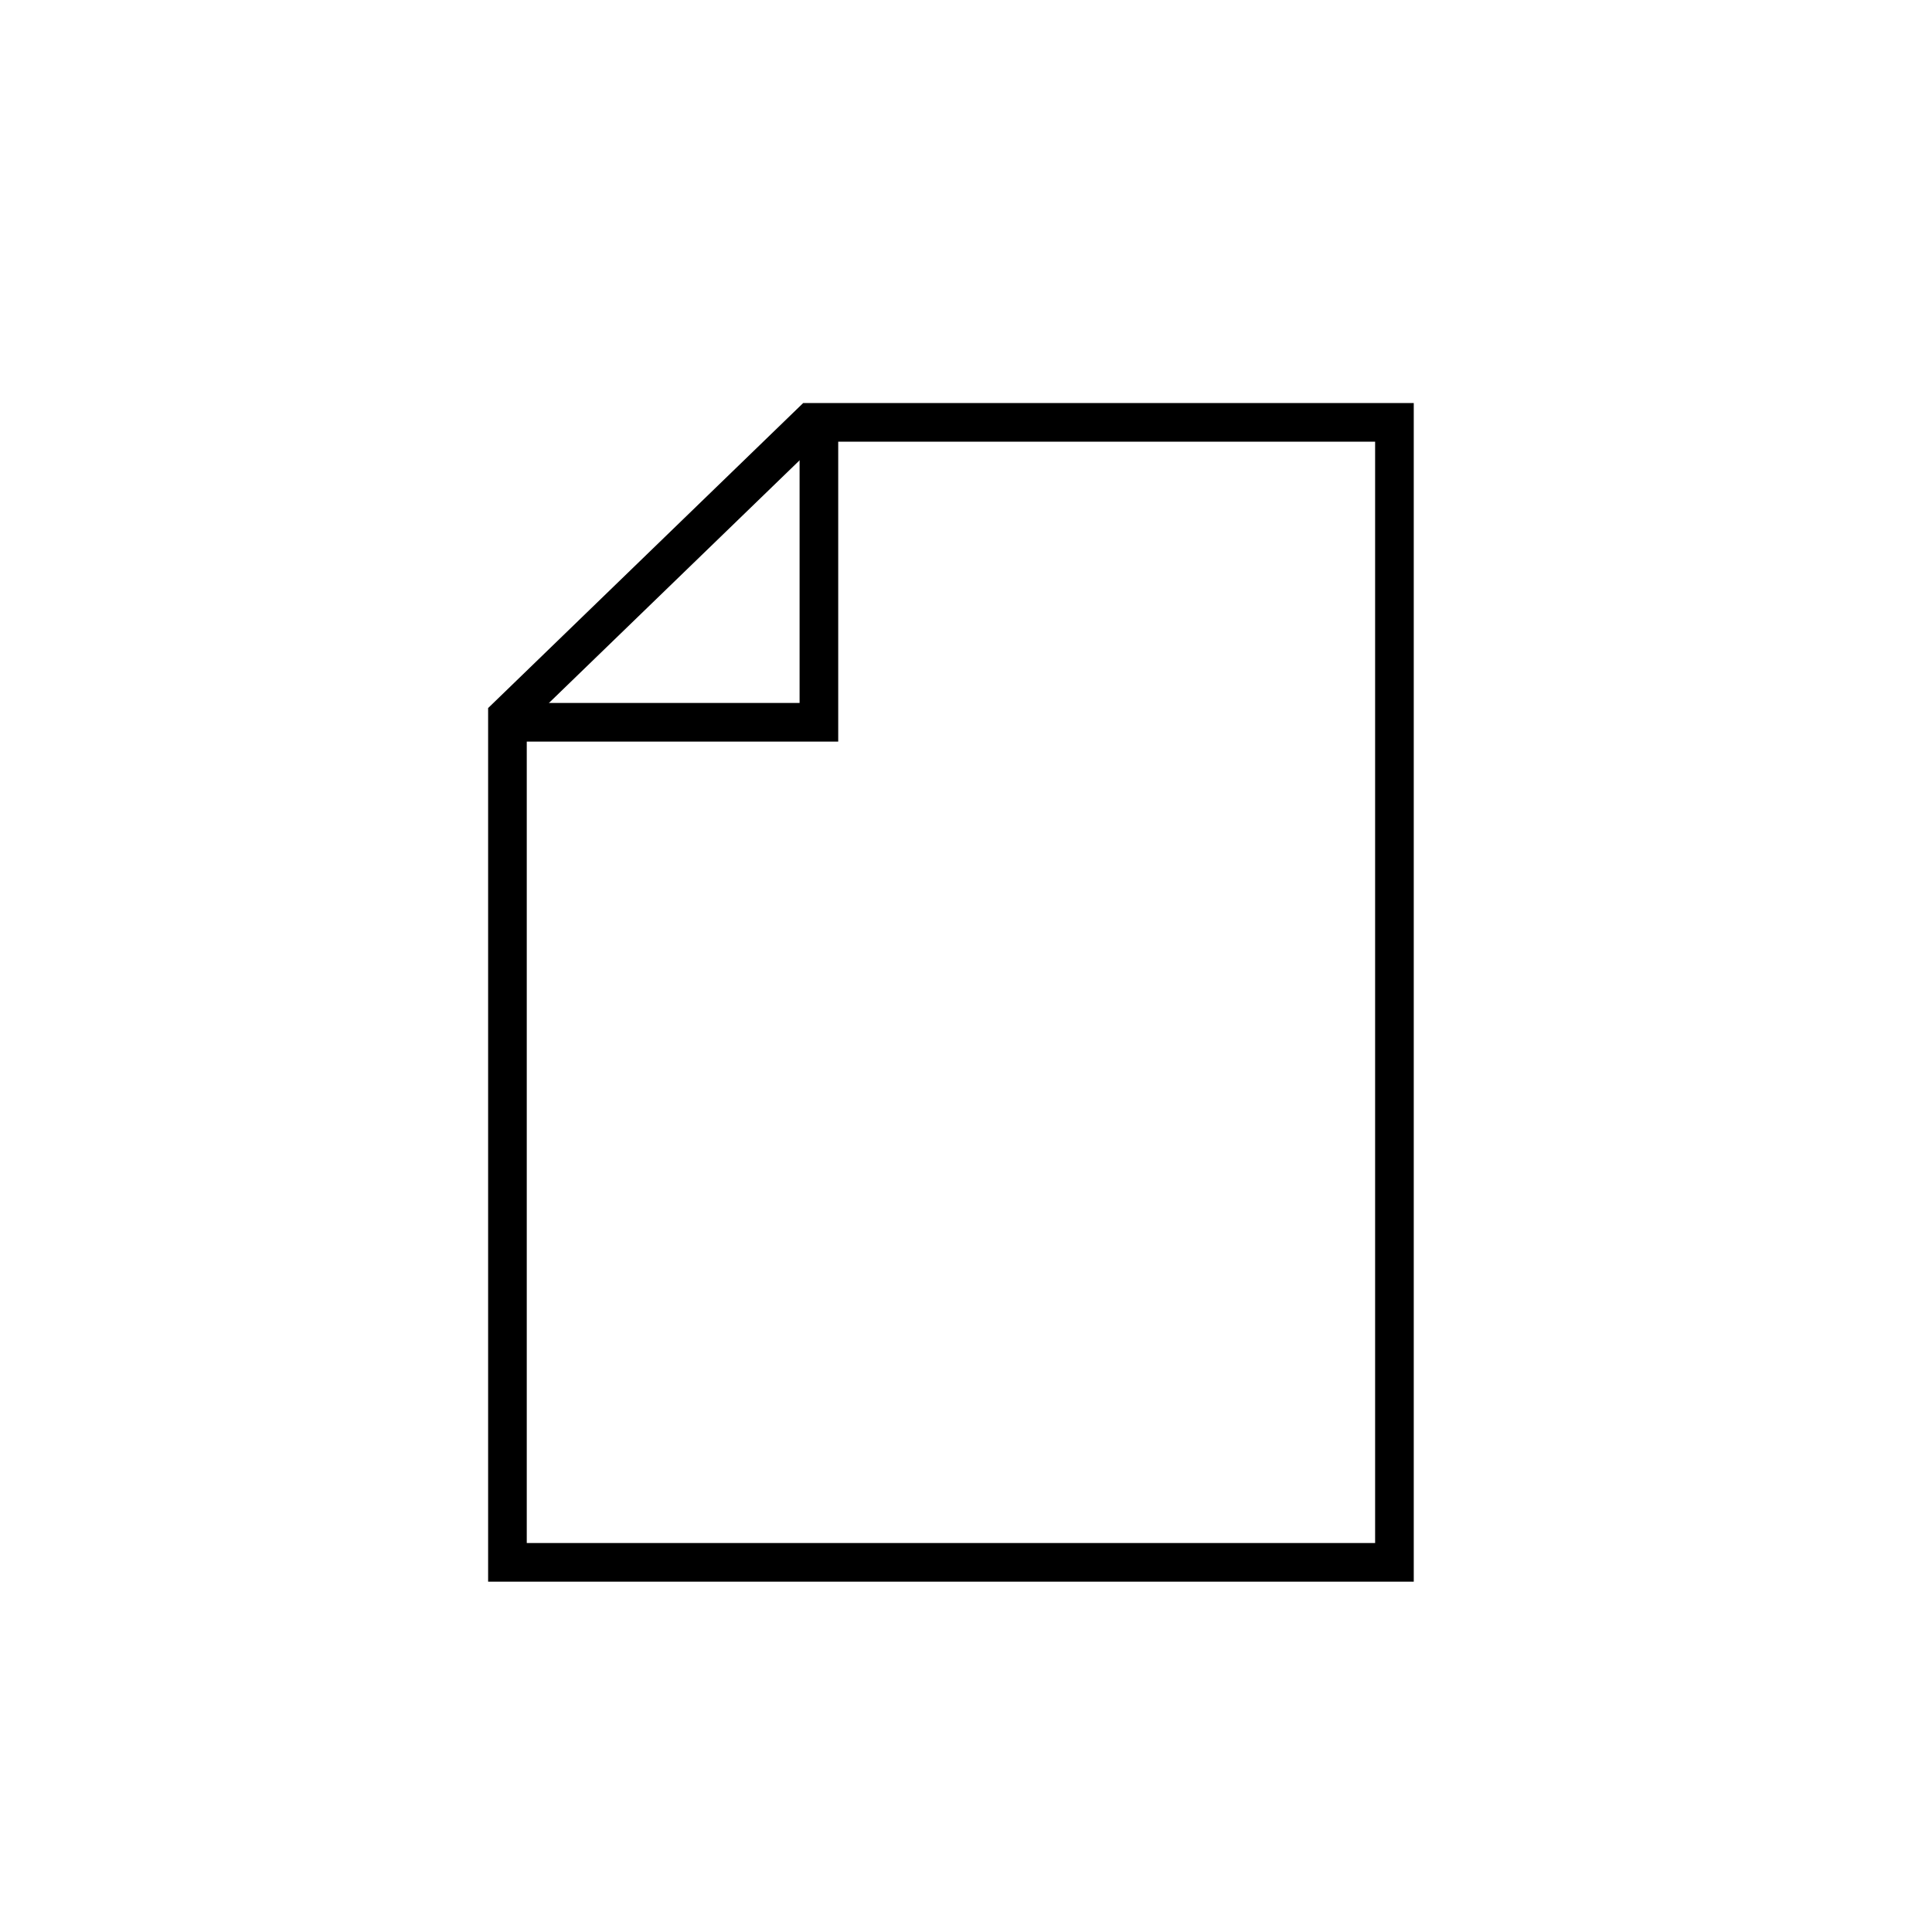
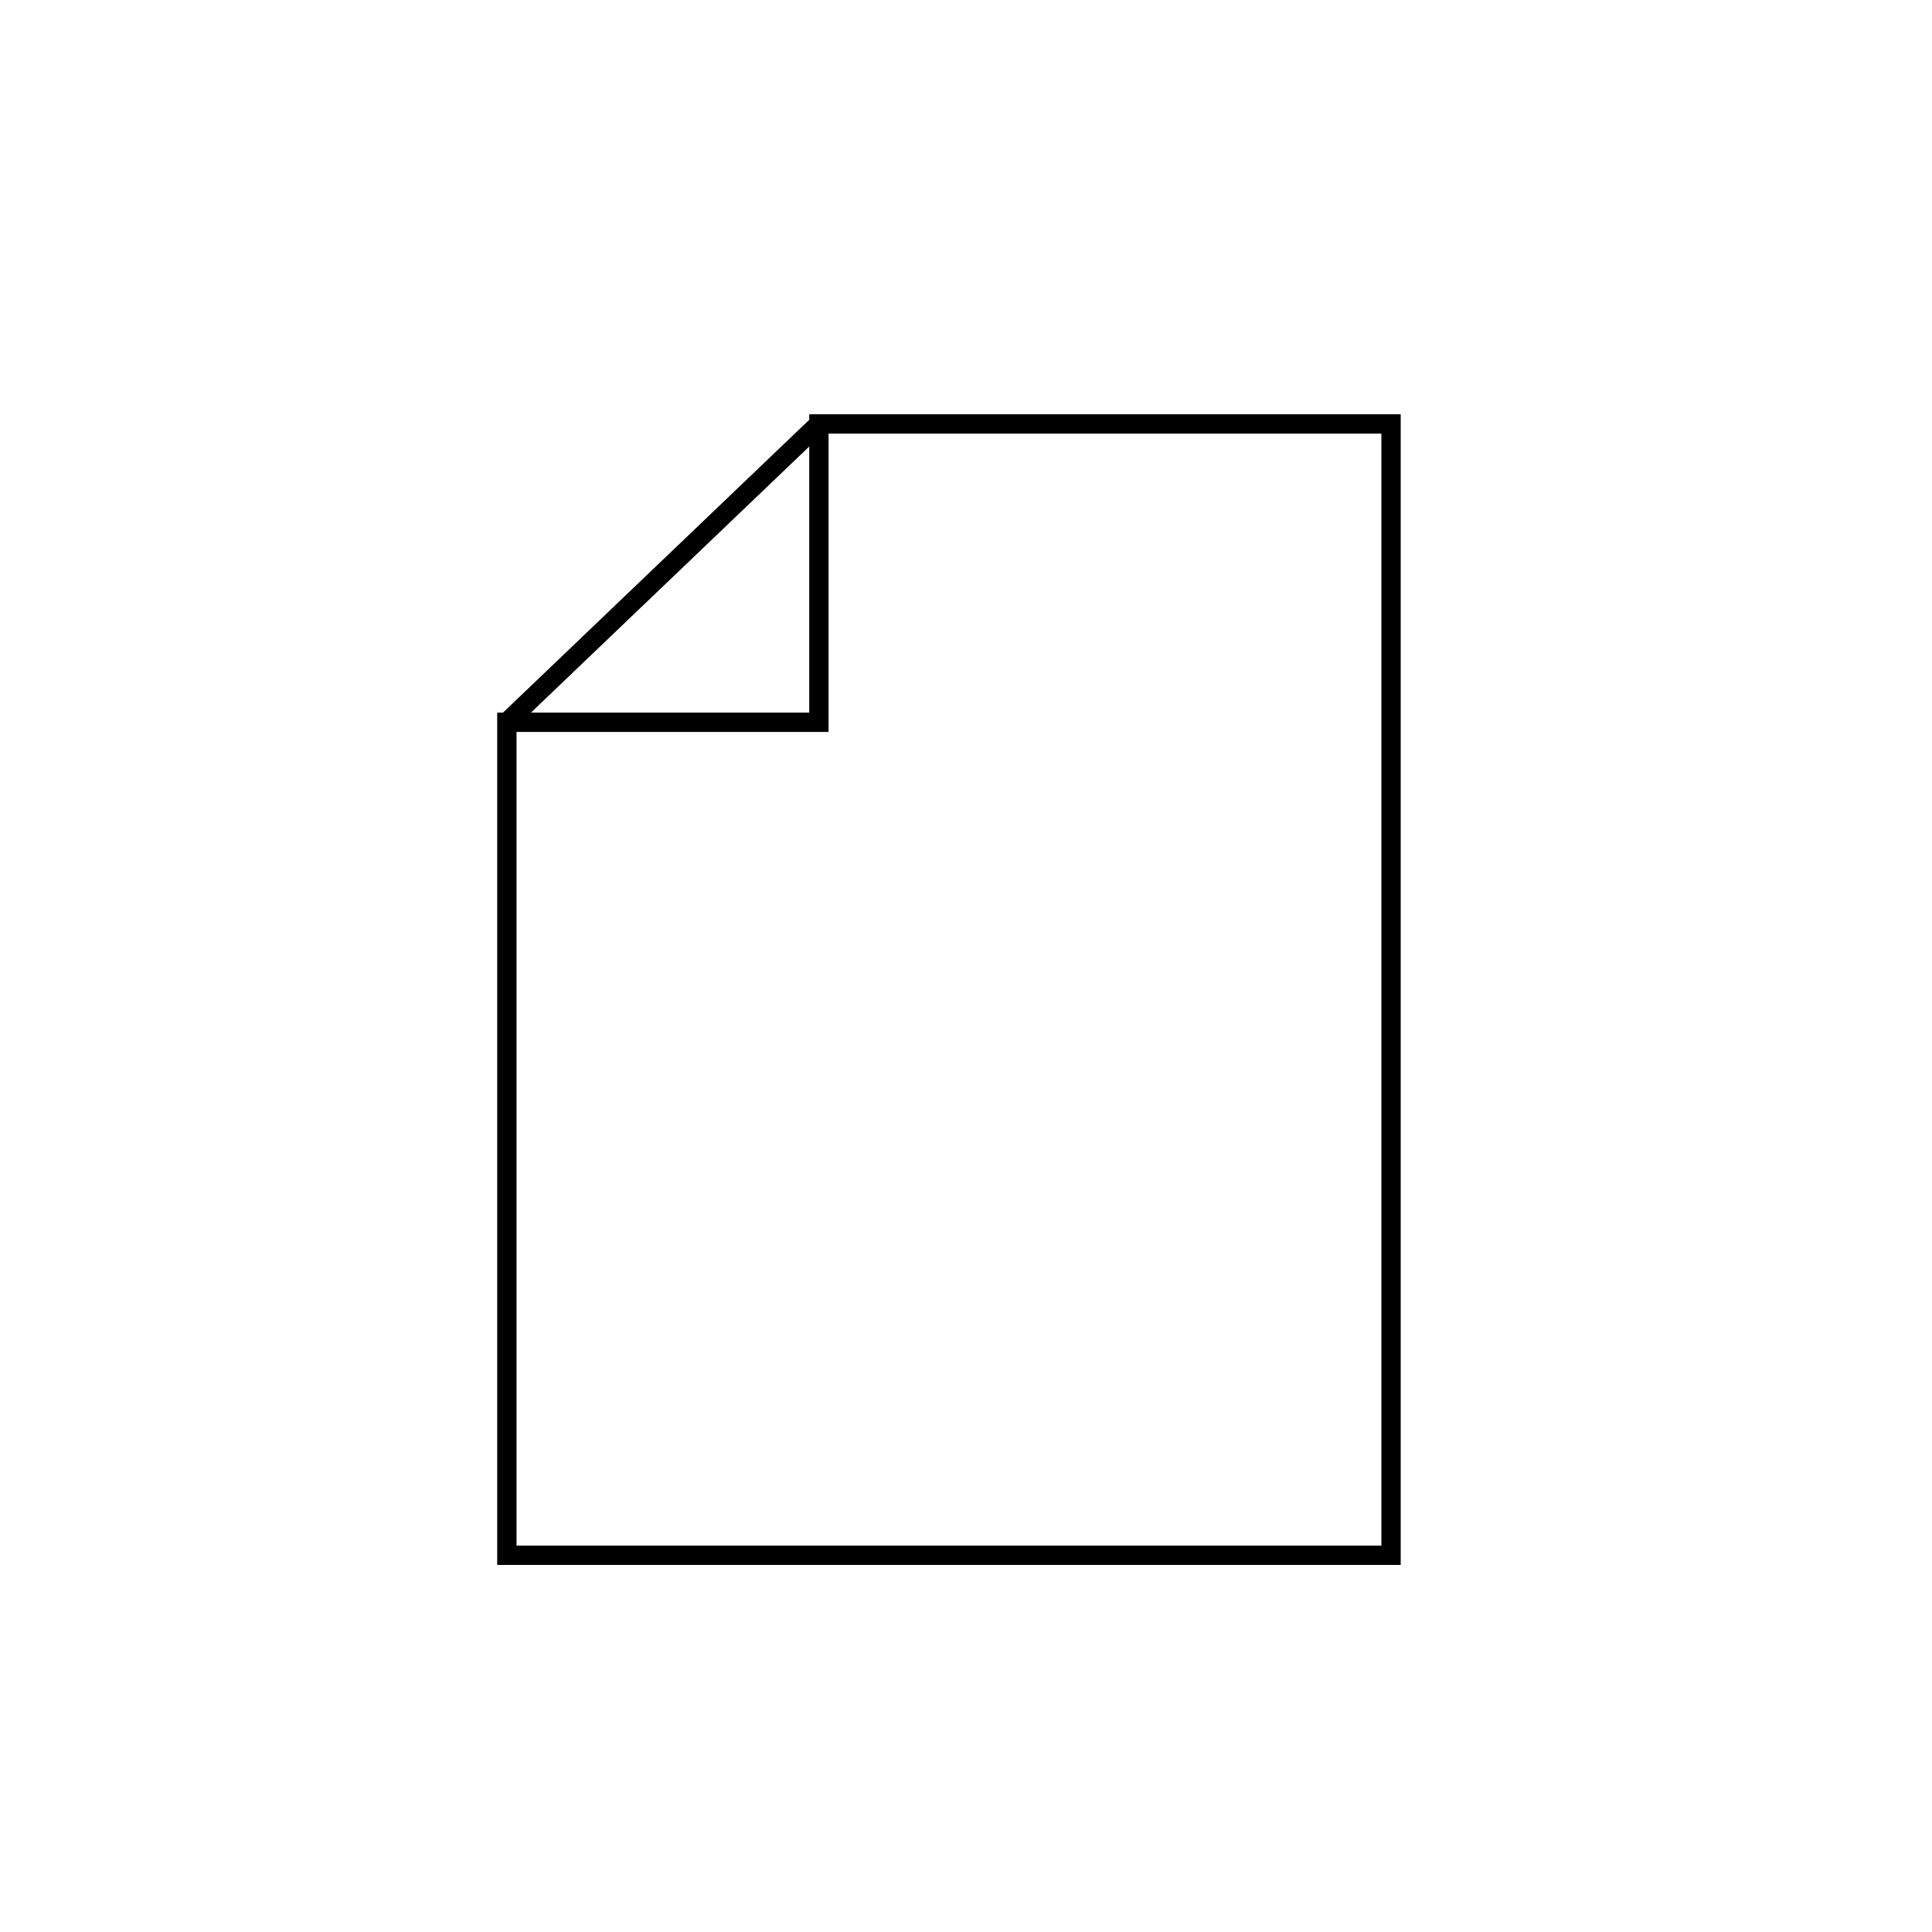
<svg xmlns="http://www.w3.org/2000/svg" xmlns:xlink="http://www.w3.org/1999/xlink" version="1.1" id="Layer_1" x="0px" y="0px" width="100px" height="100px" viewBox="0 0 100 100" enable-background="new 0 0 100 100" xml:space="preserve">
  <g>
    <g>
      <g>
-         <defs>
-           <rect id="SVGID_1_" x="-1067.503" y="-648.579" width="2234.261" height="1396.413" />
-         </defs>
-         <clipPath id="SVGID_2_">
-           <use xlink:href="#SVGID_1_" overflow="visible" />
-         </clipPath>
-         <path clip-path="url(#SVGID_2_)" fill="#010101" d="M-922.161,608.4c-13.378-3.272-22.194-12.165-22.194-22.125     c0-12.92,15.352-23.434,33.598-23.434v2.436c-17.029,0-31.164,9.42-31.164,20.998c0,8.817,8.156,16.759,20.424,19.761     L-922.161,608.4z" />
-       </g>
-     </g>
-     <g>
-       <g>
-         <defs>
-           <rect id="SVGID_3_" x="-1067.503" y="-648.579" width="2234.261" height="1396.413" />
-         </defs>
-         <clipPath id="SVGID_4_">
-           <use xlink:href="#SVGID_3_" overflow="visible" />
-         </clipPath>
-         <path clip-path="url(#SVGID_4_)" fill="#010101" d="M-933.162,617.134c3.895-4.518,9.262-7.657,14.766-9.856     c-4.456-3.936-8.184-8.849-10.437-14.361l-2.988-0.536c2.278,5.362,5.309,10.208,9.405,14.179     c-5.23,2.354-9.904,5.87-13.784,10.033L-933.162,617.134z" />
-       </g>
-     </g>
-     <g>
-       <g>
-         <defs>
-           <rect id="SVGID_5_" x="-1067.503" y="-648.579" width="2234.261" height="1396.413" />
-         </defs>
-         <clipPath id="SVGID_6_">
-           <use xlink:href="#SVGID_5_" overflow="visible" />
-         </clipPath>
-         <path clip-path="url(#SVGID_6_)" fill="#010101" d="M-914.705,580.091c13.377,3.272,21.964,12.166,21.964,22.126     c0,12.919-15.584,23.433-33.83,23.433v-2.436c17.03,0,31.397-9.42,31.397-20.997c0-8.82-8.042-16.76-20.312-19.762     L-914.705,580.091z" />
-       </g>
-     </g>
-     <g>
-       <g>
-         <defs>
-           <rect id="SVGID_7_" x="-1067.503" y="-648.579" width="2234.261" height="1396.413" />
-         </defs>
-         <clipPath id="SVGID_8_">
-           <use xlink:href="#SVGID_7_" overflow="visible" />
-         </clipPath>
-         <path clip-path="url(#SVGID_8_)" fill="#010101" d="M-903.705,571.358c-3.894,4.517-9.262,7.654-14.765,9.855     c4.456,3.937,8.183,8.847,10.437,14.361l2.987,0.537c-2.277-5.363-5.306-10.209-9.404-14.182     c5.229-2.354,9.904-5.87,13.784-10.031L-903.705,571.358z" />
-       </g>
-     </g>
-   </g>
-   <g>
-     <g>
-       <g>
-         <defs>
-           <rect id="SVGID_9_" x="-1065.758" y="-646.834" width="2234.262" height="1396.414" />
-         </defs>
-         <clipPath id="SVGID_10_">
-           <use xlink:href="#SVGID_9_" overflow="visible" />
-         </clipPath>
-         <path clip-path="url(#SVGID_10_)" fill="#010101" d="M-920.416,610.146c-13.378-3.273-22.194-12.166-22.194-22.128     c0-12.919,15.353-23.432,33.599-23.432v2.437c-17.03,0-31.165,9.419-31.165,20.995c0,8.819,8.156,16.762,20.424,19.764     L-920.416,610.146z" />
-       </g>
-     </g>
-     <g>
-       <g>
-         <defs>
-           <rect id="SVGID_11_" x="-1065.758" y="-646.834" width="2234.262" height="1396.414" />
-         </defs>
-         <clipPath id="SVGID_12_">
-           <use xlink:href="#SVGID_11_" overflow="visible" />
-         </clipPath>
-         <path clip-path="url(#SVGID_12_)" fill="#010101" d="M-931.417,618.879c3.896-4.518,9.263-7.657,14.766-9.855     c-4.456-3.937-8.183-8.849-10.437-14.361l-2.988-0.537c2.278,5.362,5.307,10.209,9.405,14.179     c-5.229,2.354-9.903,5.871-13.784,10.033L-931.417,618.879z" />
-       </g>
-     </g>
-     <g>
-       <g>
-         <defs>
-           <rect id="SVGID_13_" x="-1065.758" y="-646.834" width="2234.262" height="1396.414" />
-         </defs>
-         <clipPath id="SVGID_14_">
-           <use xlink:href="#SVGID_13_" overflow="visible" />
-         </clipPath>
-         <path clip-path="url(#SVGID_14_)" fill="#010101" d="M-912.959,581.836c13.377,3.273,21.964,12.166,21.964,22.126     c0,12.919-15.585,23.432-33.831,23.432v-2.435c17.03,0,31.397-9.419,31.397-20.997c0-8.819-8.041-16.76-20.312-19.762     L-912.959,581.836z" />
-       </g>
-     </g>
-     <g>
-       <g>
-         <defs>
-           <rect id="SVGID_15_" x="-1065.758" y="-646.834" width="2234.262" height="1396.414" />
-         </defs>
-         <clipPath id="SVGID_16_">
-           <use xlink:href="#SVGID_15_" overflow="visible" />
-         </clipPath>
-         <path clip-path="url(#SVGID_16_)" fill="#010101" d="M-901.959,573.104c-3.895,4.52-9.263,7.657-14.766,9.857     c4.457,3.936,8.183,8.848,10.437,14.361l2.988,0.537c-2.277-5.362-5.307-10.209-9.404-14.181     c5.227-2.354,9.903-5.871,13.784-10.032L-901.959,573.104z" />
-       </g>
-     </g>
-   </g>
-   <g>
-     <g>
-       <g>
-         <defs>
-           <rect id="SVGID_17_" x="-1211.503" y="-648.579" width="2234.261" height="1396.413" />
-         </defs>
-         <clipPath id="SVGID_18_">
-           <use xlink:href="#SVGID_17_" overflow="visible" />
-         </clipPath>
-         <path clip-path="url(#SVGID_18_)" fill="#010101" d="M-1066.161,608.4c-13.378-3.272-22.194-12.165-22.194-22.125     c0-12.92,15.352-23.434,33.598-23.434v2.436c-17.029,0-31.164,9.42-31.164,20.998c0,8.817,8.156,16.759,20.424,19.761     L-1066.161,608.4z" />
-       </g>
-     </g>
-     <g>
-       <g>
-         <defs>
-           <rect id="SVGID_19_" x="-1211.503" y="-648.579" width="2234.261" height="1396.413" />
-         </defs>
-         <clipPath id="SVGID_20_">
-           <use xlink:href="#SVGID_19_" overflow="visible" />
-         </clipPath>
-         <path clip-path="url(#SVGID_20_)" fill="#010101" d="M-1077.162,617.134c3.895-4.518,9.262-7.657,14.766-9.856     c-4.456-3.936-8.184-8.849-10.437-14.361l-2.988-0.536c2.278,5.362,5.308,10.208,9.405,14.179     c-5.23,2.354-9.904,5.87-13.784,10.033L-1077.162,617.134z" />
-       </g>
-     </g>
-     <g>
-       <g>
-         <defs>
-           <rect id="SVGID_21_" x="-1211.503" y="-648.579" width="2234.261" height="1396.413" />
-         </defs>
-         <clipPath id="SVGID_22_">
-           <use xlink:href="#SVGID_21_" overflow="visible" />
-         </clipPath>
-         <path clip-path="url(#SVGID_22_)" fill="#010101" d="M-1058.705,580.091c13.377,3.272,21.964,12.166,21.964,22.126     c0,12.919-15.584,23.433-33.83,23.433v-2.436c17.03,0,31.397-9.42,31.397-20.997c0-8.82-8.042-16.76-20.311-19.762     L-1058.705,580.091z" />
-       </g>
-     </g>
-     <g>
-       <g>
-         <defs>
-           <rect id="SVGID_23_" x="-1211.503" y="-648.579" width="2234.261" height="1396.413" />
-         </defs>
-         <clipPath id="SVGID_24_">
-           <use xlink:href="#SVGID_23_" overflow="visible" />
-         </clipPath>
-         <path clip-path="url(#SVGID_24_)" fill="#010101" d="M-1047.705,571.358c-3.894,4.517-9.262,7.654-14.765,9.855     c4.456,3.937,8.183,8.847,10.437,14.361l2.987,0.537c-2.277-5.363-5.306-10.209-9.404-14.182     c5.229-2.354,9.904-5.87,13.784-10.031L-1047.705,571.358z" />
-       </g>
-     </g>
-   </g>
-   <g>
-     <g>
-       <g>
-         <defs>
-           <rect id="SVGID_25_" x="-1209.758" y="-646.834" width="2234.262" height="1396.414" />
-         </defs>
-         <clipPath id="SVGID_26_">
-           <use xlink:href="#SVGID_25_" overflow="visible" />
-         </clipPath>
-         <path clip-path="url(#SVGID_26_)" fill="#010101" d="M-1064.416,610.146c-13.378-3.273-22.194-12.166-22.194-22.128     c0-12.919,15.353-23.432,33.599-23.432v2.437c-17.03,0-31.165,9.419-31.165,20.995c0,8.819,8.156,16.762,20.424,19.764     L-1064.416,610.146z" />
-       </g>
-     </g>
-     <g>
-       <g>
-         <defs>
-           <rect id="SVGID_27_" x="-1209.758" y="-646.834" width="2234.262" height="1396.414" />
-         </defs>
-         <clipPath id="SVGID_28_">
-           <use xlink:href="#SVGID_27_" overflow="visible" />
-         </clipPath>
-         <path clip-path="url(#SVGID_28_)" fill="#010101" d="M-1075.417,618.879c3.896-4.518,9.263-7.657,14.766-9.855     c-4.456-3.937-8.183-8.849-10.437-14.361l-2.988-0.537c2.278,5.362,5.307,10.209,9.405,14.179     c-5.229,2.354-9.903,5.871-13.784,10.033L-1075.417,618.879z" />
-       </g>
-     </g>
-     <g>
-       <g>
-         <defs>
-           <rect id="SVGID_29_" x="-1209.758" y="-646.834" width="2234.262" height="1396.414" />
-         </defs>
-         <clipPath id="SVGID_30_">
-           <use xlink:href="#SVGID_29_" overflow="visible" />
-         </clipPath>
-         <path clip-path="url(#SVGID_30_)" fill="#010101" d="M-1056.959,581.836c13.377,3.273,21.964,12.166,21.964,22.126     c0,12.919-15.585,23.432-33.831,23.432v-2.435c17.03,0,31.397-9.419,31.397-20.997c0-8.819-8.041-16.76-20.311-19.762     L-1056.959,581.836z" />
-       </g>
-     </g>
-     <g>
-       <g>
-         <defs>
-           <rect id="SVGID_31_" x="-1209.758" y="-646.834" width="2234.262" height="1396.414" />
-         </defs>
-         <clipPath id="SVGID_32_">
-           <use xlink:href="#SVGID_31_" overflow="visible" />
-         </clipPath>
-         <path clip-path="url(#SVGID_32_)" fill="#010101" d="M-1045.959,573.104c-3.895,4.52-9.263,7.657-14.766,9.857     c4.457,3.936,8.183,8.848,10.437,14.361l2.988,0.537c-2.277-5.362-5.307-10.209-9.404-14.181     c5.227-2.354,9.903-5.871,13.784-10.032L-1045.959,573.104z" />
-       </g>
-     </g>
-   </g>
-   <g>
-     <g>
-       <g>
-         <defs>
-           <rect id="SVGID_33_" x="-945.003" y="-648.579" width="2234.261" height="1396.413" />
-         </defs>
-         <clipPath id="SVGID_34_">
-           <use xlink:href="#SVGID_33_" overflow="visible" />
-         </clipPath>
-         <path clip-path="url(#SVGID_34_)" fill="#010101" d="M-799.661,608.4c-13.378-3.272-22.194-12.165-22.194-22.125     c0-12.92,15.352-23.434,33.598-23.434v2.436c-17.029,0-31.164,9.42-31.164,20.998c0,8.817,8.156,16.759,20.424,19.761     L-799.661,608.4z" />
-       </g>
-     </g>
-     <g>
-       <g>
-         <defs>
-           <rect id="SVGID_35_" x="-945.003" y="-648.579" width="2234.261" height="1396.413" />
-         </defs>
-         <clipPath id="SVGID_36_">
-           <use xlink:href="#SVGID_35_" overflow="visible" />
-         </clipPath>
-         <path clip-path="url(#SVGID_36_)" fill="#010101" d="M-810.662,617.134c3.895-4.518,9.262-7.657,14.766-9.856     c-4.456-3.936-8.184-8.849-10.437-14.361l-2.988-0.536c2.278,5.362,5.309,10.208,9.405,14.179     c-5.23,2.354-9.904,5.87-13.784,10.033L-810.662,617.134z" />
-       </g>
-     </g>
-     <g>
-       <g>
-         <defs>
-           <rect id="SVGID_37_" x="-945.003" y="-648.579" width="2234.261" height="1396.413" />
-         </defs>
-         <clipPath id="SVGID_38_">
-           <use xlink:href="#SVGID_37_" overflow="visible" />
-         </clipPath>
-         <path clip-path="url(#SVGID_38_)" fill="#010101" d="M-792.205,580.091c13.377,3.272,21.964,12.166,21.964,22.126     c0,12.919-15.584,23.433-33.83,23.433v-2.436c17.03,0,31.397-9.42,31.397-20.997c0-8.82-8.042-16.76-20.312-19.762     L-792.205,580.091z" />
-       </g>
-     </g>
-     <g>
-       <g>
-         <defs>
-           <rect id="SVGID_39_" x="-945.003" y="-648.579" width="2234.261" height="1396.413" />
-         </defs>
-         <clipPath id="SVGID_40_">
-           <use xlink:href="#SVGID_39_" overflow="visible" />
-         </clipPath>
-         <path clip-path="url(#SVGID_40_)" fill="#010101" d="M-781.205,571.358c-3.894,4.517-9.262,7.654-14.765,9.855     c4.456,3.937,8.183,8.847,10.437,14.361l2.987,0.537c-2.277-5.363-5.306-10.209-9.404-14.182     c5.229-2.354,9.904-5.87,13.784-10.031L-781.205,571.358z" />
-       </g>
-     </g>
-   </g>
-   <g>
-     <g>
-       <g>
-         <defs>
-           <rect id="SVGID_41_" x="-943.258" y="-646.834" width="2234.262" height="1396.414" />
-         </defs>
-         <clipPath id="SVGID_42_">
-           <use xlink:href="#SVGID_41_" overflow="visible" />
-         </clipPath>
-         <path clip-path="url(#SVGID_42_)" fill="#010101" d="M-797.916,610.146c-13.378-3.273-22.194-12.166-22.194-22.128     c0-12.919,15.353-23.432,33.599-23.432v2.437c-17.03,0-31.165,9.419-31.165,20.995c0,8.819,8.156,16.762,20.424,19.764     L-797.916,610.146z" />
-       </g>
-     </g>
-     <g>
-       <g>
-         <defs>
-           <rect id="SVGID_43_" x="-943.258" y="-646.834" width="2234.262" height="1396.414" />
-         </defs>
-         <clipPath id="SVGID_44_">
-           <use xlink:href="#SVGID_43_" overflow="visible" />
-         </clipPath>
-         <path clip-path="url(#SVGID_44_)" fill="#010101" d="M-808.917,618.879c3.896-4.518,9.263-7.657,14.766-9.855     c-4.456-3.937-8.183-8.849-10.437-14.361l-2.988-0.537c2.278,5.362,5.307,10.209,9.405,14.179     c-5.229,2.354-9.903,5.871-13.784,10.033L-808.917,618.879z" />
-       </g>
-     </g>
-     <g>
-       <g>
-         <defs>
-           <rect id="SVGID_45_" x="-943.258" y="-646.834" width="2234.262" height="1396.414" />
-         </defs>
-         <clipPath id="SVGID_46_">
-           <use xlink:href="#SVGID_45_" overflow="visible" />
-         </clipPath>
-         <path clip-path="url(#SVGID_46_)" fill="#010101" d="M-790.459,581.836c13.377,3.273,21.964,12.166,21.964,22.126     c0,12.919-15.585,23.432-33.831,23.432v-2.435c17.03,0,31.397-9.419,31.397-20.997c0-8.819-8.041-16.76-20.312-19.762     L-790.459,581.836z" />
-       </g>
-     </g>
-     <g>
-       <g>
-         <defs>
-           <rect id="SVGID_47_" x="-943.258" y="-646.834" width="2234.262" height="1396.414" />
-         </defs>
-         <clipPath id="SVGID_48_">
-           <use xlink:href="#SVGID_47_" overflow="visible" />
-         </clipPath>
-         <path clip-path="url(#SVGID_48_)" fill="#010101" d="M-779.459,573.104c-3.895,4.52-9.263,7.657-14.766,9.857     c4.457,3.936,8.183,8.848,10.437,14.361l2.988,0.537c-2.277-5.362-5.307-10.209-9.404-14.181     c5.227-2.354,9.903-5.871,13.784-10.032L-779.459,573.104z" />
-       </g>
-     </g>
-   </g>
-   <g>
-     <g>
-       <path d="M71.176,22.86v57.007H27.265V37.497L42.384,22.86H71.176 M73.176,20.86h-2H42.384h-0.81l-0.582,0.563L25.874,36.06    l-0.609,0.589v0.848v42.371v2h2h43.911h2v-2V22.86V20.86L73.176,20.86z" />
-     </g>
-     <polyline fill="none" stroke="#000000" stroke-width="2" stroke-miterlimit="10" points="26.235,37.385 42.386,37.385    42.386,21.943  " />
-   </g>
+         <g>
+           <defs>
+             <rect id="SVGID_1_" x="-1067.503" y="-648.579" width="2234.261" height="1396.413" />
+           </defs>
+           <clipPath id="SVGID_2_">
+             <use xlink:href="#SVGID_1_" overflow="visible" />
+           </clipPath>
+           <path clip-path="url(#SVGID_2_)" fill="#010101" d="M-922.161,608.4c-13.378-3.272-22.194-12.165-22.194-22.125      c0-12.92,15.352-23.435,33.598-23.435v2.437c-17.029,0-31.164,9.42-31.164,20.998c0,8.816,8.156,16.759,20.424,19.761      L-922.161,608.4z" />
+         </g>
+       </g>
+     </g>
+     <g>
+       <g>
+         <g>
+           <defs>
+             <rect id="SVGID_3_" x="-1067.503" y="-648.579" width="2234.261" height="1396.413" />
+           </defs>
+           <clipPath id="SVGID_4_">
+             <use xlink:href="#SVGID_3_" overflow="visible" />
+           </clipPath>
+           <path clip-path="url(#SVGID_4_)" fill="#010101" d="M-933.162,617.134c3.895-4.518,9.262-7.657,14.766-9.855      c-4.456-3.937-8.184-8.85-10.437-14.361l-2.988-0.536c2.278,5.362,5.31,10.208,9.405,14.179      c-5.23,2.354-9.904,5.87-13.784,10.033L-933.162,617.134z" />
+         </g>
+       </g>
+     </g>
+     <g>
+       <g>
+         <g>
+           <defs>
+             <rect id="SVGID_5_" x="-1067.503" y="-648.579" width="2234.261" height="1396.413" />
+           </defs>
+           <clipPath id="SVGID_6_">
+             <use xlink:href="#SVGID_5_" overflow="visible" />
+           </clipPath>
+           <path clip-path="url(#SVGID_6_)" fill="#010101" d="M-914.705,580.091c13.377,3.272,21.964,12.166,21.964,22.126      c0,12.919-15.584,23.434-33.83,23.434v-2.437c17.03,0,31.397-9.42,31.397-20.997c0-8.82-8.042-16.76-20.312-19.762      L-914.705,580.091z" />
+         </g>
+       </g>
+     </g>
+     <g>
+       <g>
+         <g>
+           <defs>
+             <rect id="SVGID_7_" x="-1067.503" y="-648.579" width="2234.261" height="1396.413" />
+           </defs>
+           <clipPath id="SVGID_8_">
+             <use xlink:href="#SVGID_7_" overflow="visible" />
+           </clipPath>
+           <path clip-path="url(#SVGID_8_)" fill="#010101" d="M-903.705,571.358c-3.894,4.517-9.262,7.653-14.765,9.854      c4.456,3.938,8.183,8.847,10.437,14.361l2.987,0.537c-2.277-5.363-5.306-10.209-9.404-14.183      c5.229-2.354,9.904-5.87,13.784-10.03L-903.705,571.358z" />
+         </g>
+       </g>
+     </g>
+   </g>
+   <g>
+     <g>
+       <g>
+         <g>
+           <defs>
+             <rect id="SVGID_9_" x="-1065.758" y="-646.834" width="2234.262" height="1396.414" />
+           </defs>
+           <clipPath id="SVGID_10_">
+             <use xlink:href="#SVGID_9_" overflow="visible" />
+           </clipPath>
+           <path clip-path="url(#SVGID_10_)" fill="#010101" d="M-920.416,610.146c-13.378-3.273-22.194-12.166-22.194-22.129      c0-12.919,15.353-23.432,33.599-23.432v2.438c-17.03,0-31.165,9.419-31.165,20.994c0,8.819,8.156,16.763,20.424,19.765      L-920.416,610.146z" />
+         </g>
+       </g>
+     </g>
+     <g>
+       <g>
+         <g>
+           <defs>
+             <rect id="SVGID_11_" x="-1065.758" y="-646.834" width="2234.262" height="1396.414" />
+           </defs>
+           <clipPath id="SVGID_12_">
+             <use xlink:href="#SVGID_11_" overflow="visible" />
+           </clipPath>
+           <path clip-path="url(#SVGID_12_)" fill="#010101" d="M-931.417,618.879c3.896-4.518,9.263-7.657,14.766-9.854      c-4.456-3.938-8.183-8.85-10.437-14.361l-2.988-0.537c2.278,5.362,5.307,10.209,9.405,14.179      c-5.229,2.354-9.903,5.871-13.784,10.033L-931.417,618.879z" />
+         </g>
+       </g>
+     </g>
+     <g>
+       <g>
+         <g>
+           <defs>
+             <rect id="SVGID_13_" x="-1065.758" y="-646.834" width="2234.262" height="1396.414" />
+           </defs>
+           <clipPath id="SVGID_14_">
+             <use xlink:href="#SVGID_13_" overflow="visible" />
+           </clipPath>
+           <path clip-path="url(#SVGID_14_)" fill="#010101" d="M-912.959,581.836c13.377,3.273,21.964,12.166,21.964,22.126      c0,12.919-15.585,23.432-33.831,23.432v-2.435c17.03,0,31.397-9.419,31.397-20.997c0-8.819-8.041-16.76-20.312-19.762      L-912.959,581.836z" />
+         </g>
+       </g>
+     </g>
+     <g>
+       <g>
+         <g>
+           <defs>
+             <rect id="SVGID_15_" x="-1065.758" y="-646.834" width="2234.262" height="1396.414" />
+           </defs>
+           <clipPath id="SVGID_16_">
+             <use xlink:href="#SVGID_15_" overflow="visible" />
+           </clipPath>
+           <path clip-path="url(#SVGID_16_)" fill="#010101" d="M-901.959,573.104c-3.895,4.521-9.263,7.657-14.766,9.857      c4.457,3.936,8.183,8.848,10.437,14.361l2.988,0.537c-2.277-5.362-5.307-10.209-9.404-14.182      c5.227-2.354,9.903-5.871,13.784-10.031L-901.959,573.104z" />
+         </g>
+       </g>
+     </g>
+   </g>
+   <g>
+     <g>
+       <g>
+         <g>
+           <defs>
+             <rect id="SVGID_17_" x="-1211.503" y="-648.579" width="2234.261" height="1396.413" />
+           </defs>
+           <clipPath id="SVGID_18_">
+             <use xlink:href="#SVGID_17_" overflow="visible" />
+           </clipPath>
+           <path clip-path="url(#SVGID_18_)" fill="#010101" d="M-1066.161,608.4c-13.378-3.272-22.194-12.165-22.194-22.125      c0-12.92,15.352-23.435,33.598-23.435v2.437c-17.029,0-31.164,9.42-31.164,20.998c0,8.816,8.156,16.759,20.424,19.761      L-1066.161,608.4z" />
+         </g>
+       </g>
+     </g>
+     <g>
+       <g>
+         <g>
+           <defs>
+             <rect id="SVGID_19_" x="-1211.503" y="-648.579" width="2234.261" height="1396.413" />
+           </defs>
+           <clipPath id="SVGID_20_">
+             <use xlink:href="#SVGID_19_" overflow="visible" />
+           </clipPath>
+           <path clip-path="url(#SVGID_20_)" fill="#010101" d="M-1077.162,617.134c3.895-4.518,9.262-7.657,14.766-9.855      c-4.456-3.937-8.184-8.85-10.437-14.361l-2.988-0.536c2.278,5.362,5.308,10.208,9.405,14.179      c-5.23,2.354-9.904,5.87-13.784,10.033L-1077.162,617.134z" />
+         </g>
+       </g>
+     </g>
+     <g>
+       <g>
+         <g>
+           <defs>
+             <rect id="SVGID_21_" x="-1211.503" y="-648.579" width="2234.261" height="1396.413" />
+           </defs>
+           <clipPath id="SVGID_22_">
+             <use xlink:href="#SVGID_21_" overflow="visible" />
+           </clipPath>
+           <path clip-path="url(#SVGID_22_)" fill="#010101" d="M-1058.705,580.091c13.377,3.272,21.964,12.166,21.964,22.126      c0,12.919-15.584,23.434-33.83,23.434v-2.437c17.03,0,31.397-9.42,31.397-20.997c0-8.82-8.042-16.76-20.311-19.762      L-1058.705,580.091z" />
+         </g>
+       </g>
+     </g>
+     <g>
+       <g>
+         <g>
+           <defs>
+             <rect id="SVGID_23_" x="-1211.503" y="-648.579" width="2234.261" height="1396.413" />
+           </defs>
+           <clipPath id="SVGID_24_">
+             <use xlink:href="#SVGID_23_" overflow="visible" />
+           </clipPath>
+           <path clip-path="url(#SVGID_24_)" fill="#010101" d="M-1047.705,571.358c-3.894,4.517-9.262,7.653-14.765,9.854      c4.456,3.938,8.183,8.847,10.437,14.361l2.987,0.537c-2.277-5.363-5.306-10.209-9.404-14.183      c5.229-2.354,9.904-5.87,13.784-10.03L-1047.705,571.358z" />
+         </g>
+       </g>
+     </g>
+   </g>
+   <g>
+     <g>
+       <g>
+         <g>
+           <defs>
+             <rect id="SVGID_25_" x="-1209.758" y="-646.834" width="2234.262" height="1396.414" />
+           </defs>
+           <clipPath id="SVGID_26_">
+             <use xlink:href="#SVGID_25_" overflow="visible" />
+           </clipPath>
+           <path clip-path="url(#SVGID_26_)" fill="#010101" d="M-1064.416,610.146c-13.378-3.273-22.194-12.166-22.194-22.129      c0-12.919,15.353-23.432,33.599-23.432v2.438c-17.03,0-31.165,9.419-31.165,20.994c0,8.819,8.156,16.763,20.424,19.765      L-1064.416,610.146z" />
+         </g>
+       </g>
+     </g>
+     <g>
+       <g>
+         <g>
+           <defs>
+             <rect id="SVGID_27_" x="-1209.758" y="-646.834" width="2234.262" height="1396.414" />
+           </defs>
+           <clipPath id="SVGID_28_">
+             <use xlink:href="#SVGID_27_" overflow="visible" />
+           </clipPath>
+           <path clip-path="url(#SVGID_28_)" fill="#010101" d="M-1075.417,618.879c3.896-4.518,9.263-7.657,14.766-9.854      c-4.456-3.938-8.183-8.85-10.437-14.361l-2.988-0.537c2.278,5.362,5.307,10.209,9.405,14.179      c-5.229,2.354-9.903,5.871-13.784,10.033L-1075.417,618.879z" />
+         </g>
+       </g>
+     </g>
+     <g>
+       <g>
+         <g>
+           <defs>
+             <rect id="SVGID_29_" x="-1209.758" y="-646.834" width="2234.262" height="1396.414" />
+           </defs>
+           <clipPath id="SVGID_30_">
+             <use xlink:href="#SVGID_29_" overflow="visible" />
+           </clipPath>
+           <path clip-path="url(#SVGID_30_)" fill="#010101" d="M-1056.959,581.836c13.377,3.273,21.964,12.166,21.964,22.126      c0,12.919-15.585,23.432-33.831,23.432v-2.435c17.03,0,31.397-9.419,31.397-20.997c0-8.819-8.041-16.76-20.311-19.762      L-1056.959,581.836z" />
+         </g>
+       </g>
+     </g>
+     <g>
+       <g>
+         <g>
+           <defs>
+             <rect id="SVGID_31_" x="-1209.758" y="-646.834" width="2234.262" height="1396.414" />
+           </defs>
+           <clipPath id="SVGID_32_">
+             <use xlink:href="#SVGID_31_" overflow="visible" />
+           </clipPath>
+           <path clip-path="url(#SVGID_32_)" fill="#010101" d="M-1045.959,573.104c-3.895,4.521-9.263,7.657-14.766,9.857      c4.457,3.936,8.183,8.848,10.437,14.361l2.988,0.537c-2.277-5.362-5.307-10.209-9.404-14.182      c5.227-2.354,9.903-5.871,13.784-10.031L-1045.959,573.104z" />
+         </g>
+       </g>
+     </g>
+   </g>
+   <g>
+     <g>
+       <g>
+         <g>
+           <defs>
+             <rect id="SVGID_33_" x="-945.003" y="-648.579" width="2234.261" height="1396.413" />
+           </defs>
+           <clipPath id="SVGID_34_">
+             <use xlink:href="#SVGID_33_" overflow="visible" />
+           </clipPath>
+           <path clip-path="url(#SVGID_34_)" fill="#010101" d="M-799.661,608.4c-13.378-3.272-22.194-12.165-22.194-22.125      c0-12.92,15.352-23.435,33.598-23.435v2.437c-17.029,0-31.164,9.42-31.164,20.998c0,8.816,8.156,16.759,20.424,19.761      L-799.661,608.4z" />
+         </g>
+       </g>
+     </g>
+     <g>
+       <g>
+         <g>
+           <defs>
+             <rect id="SVGID_35_" x="-945.003" y="-648.579" width="2234.261" height="1396.413" />
+           </defs>
+           <clipPath id="SVGID_36_">
+             <use xlink:href="#SVGID_35_" overflow="visible" />
+           </clipPath>
+           <path clip-path="url(#SVGID_36_)" fill="#010101" d="M-810.662,617.134c3.895-4.518,9.262-7.657,14.766-9.855      c-4.456-3.937-8.184-8.85-10.437-14.361l-2.988-0.536c2.278,5.362,5.31,10.208,9.405,14.179      c-5.23,2.354-9.904,5.87-13.784,10.033L-810.662,617.134z" />
+         </g>
+       </g>
+     </g>
+     <g>
+       <g>
+         <g>
+           <defs>
+             <rect id="SVGID_37_" x="-945.003" y="-648.579" width="2234.261" height="1396.413" />
+           </defs>
+           <clipPath id="SVGID_38_">
+             <use xlink:href="#SVGID_37_" overflow="visible" />
+           </clipPath>
+           <path clip-path="url(#SVGID_38_)" fill="#010101" d="M-792.205,580.091c13.377,3.272,21.964,12.166,21.964,22.126      c0,12.919-15.584,23.434-33.83,23.434v-2.437c17.03,0,31.397-9.42,31.397-20.997c0-8.82-8.042-16.76-20.312-19.762      L-792.205,580.091z" />
+         </g>
+       </g>
+     </g>
+     <g>
+       <g>
+         <g>
+           <defs>
+             <rect id="SVGID_39_" x="-945.003" y="-648.579" width="2234.261" height="1396.413" />
+           </defs>
+           <clipPath id="SVGID_40_">
+             <use xlink:href="#SVGID_39_" overflow="visible" />
+           </clipPath>
+           <path clip-path="url(#SVGID_40_)" fill="#010101" d="M-781.205,571.358c-3.894,4.517-9.262,7.653-14.765,9.854      c4.456,3.938,8.183,8.847,10.437,14.361l2.987,0.537c-2.277-5.363-5.306-10.209-9.404-14.183      c5.229-2.354,9.904-5.87,13.784-10.03L-781.205,571.358z" />
+         </g>
+       </g>
+     </g>
+   </g>
+   <g>
+     <g>
+       <g>
+         <g>
+           <defs>
+             <rect id="SVGID_41_" x="-943.258" y="-646.834" width="2234.262" height="1396.414" />
+           </defs>
+           <clipPath id="SVGID_42_">
+             <use xlink:href="#SVGID_41_" overflow="visible" />
+           </clipPath>
+           <path clip-path="url(#SVGID_42_)" fill="#010101" d="M-797.916,610.146c-13.378-3.273-22.194-12.166-22.194-22.129      c0-12.919,15.353-23.432,33.599-23.432v2.438c-17.03,0-31.165,9.419-31.165,20.994c0,8.819,8.156,16.763,20.424,19.765      L-797.916,610.146z" />
+         </g>
+       </g>
+     </g>
+     <g>
+       <g>
+         <g>
+           <defs>
+             <rect id="SVGID_43_" x="-943.258" y="-646.834" width="2234.262" height="1396.414" />
+           </defs>
+           <clipPath id="SVGID_44_">
+             <use xlink:href="#SVGID_43_" overflow="visible" />
+           </clipPath>
+           <path clip-path="url(#SVGID_44_)" fill="#010101" d="M-808.917,618.879c3.896-4.518,9.263-7.657,14.766-9.854      c-4.456-3.938-8.183-8.85-10.437-14.361l-2.988-0.537c2.278,5.362,5.307,10.209,9.405,14.179      c-5.229,2.354-9.903,5.871-13.784,10.033L-808.917,618.879z" />
+         </g>
+       </g>
+     </g>
+     <g>
+       <g>
+         <g>
+           <defs>
+             <rect id="SVGID_45_" x="-943.258" y="-646.834" width="2234.262" height="1396.414" />
+           </defs>
+           <clipPath id="SVGID_46_">
+             <use xlink:href="#SVGID_45_" overflow="visible" />
+           </clipPath>
+           <path clip-path="url(#SVGID_46_)" fill="#010101" d="M-790.459,581.836c13.377,3.273,21.964,12.166,21.964,22.126      c0,12.919-15.585,23.432-33.831,23.432v-2.435c17.03,0,31.397-9.419,31.397-20.997c0-8.819-8.041-16.76-20.312-19.762      L-790.459,581.836z" />
+         </g>
+       </g>
+     </g>
+     <g>
+       <g>
+         <g>
+           <defs>
+             <rect id="SVGID_47_" x="-943.258" y="-646.834" width="2234.262" height="1396.414" />
+           </defs>
+           <clipPath id="SVGID_48_">
+             <use xlink:href="#SVGID_47_" overflow="visible" />
+           </clipPath>
+           <path clip-path="url(#SVGID_48_)" fill="#010101" d="M-779.459,573.104c-3.895,4.521-9.263,7.657-14.766,9.857      c4.457,3.936,8.183,8.848,10.437,14.361l2.988,0.537c-2.277-5.362-5.307-10.209-9.404-14.182      c5.227-2.354,9.903-5.871,13.784-10.031L-779.459,573.104z" />
+         </g>
+       </g>
+     </g>
+   </g>
+   <g>
+     <polygon fill="none" stroke="#000000" stroke-miterlimit="10" points="26.235,37.385 42.386,37.385 42.386,21.943 72,21.943    72,80.5 26.235,80.5  " />
+   </g>
+   <line fill="none" stroke="#000000" stroke-miterlimit="10" x1="26.235" y1="37.385" x2="42.386" y2="21.943" />
</svg>
